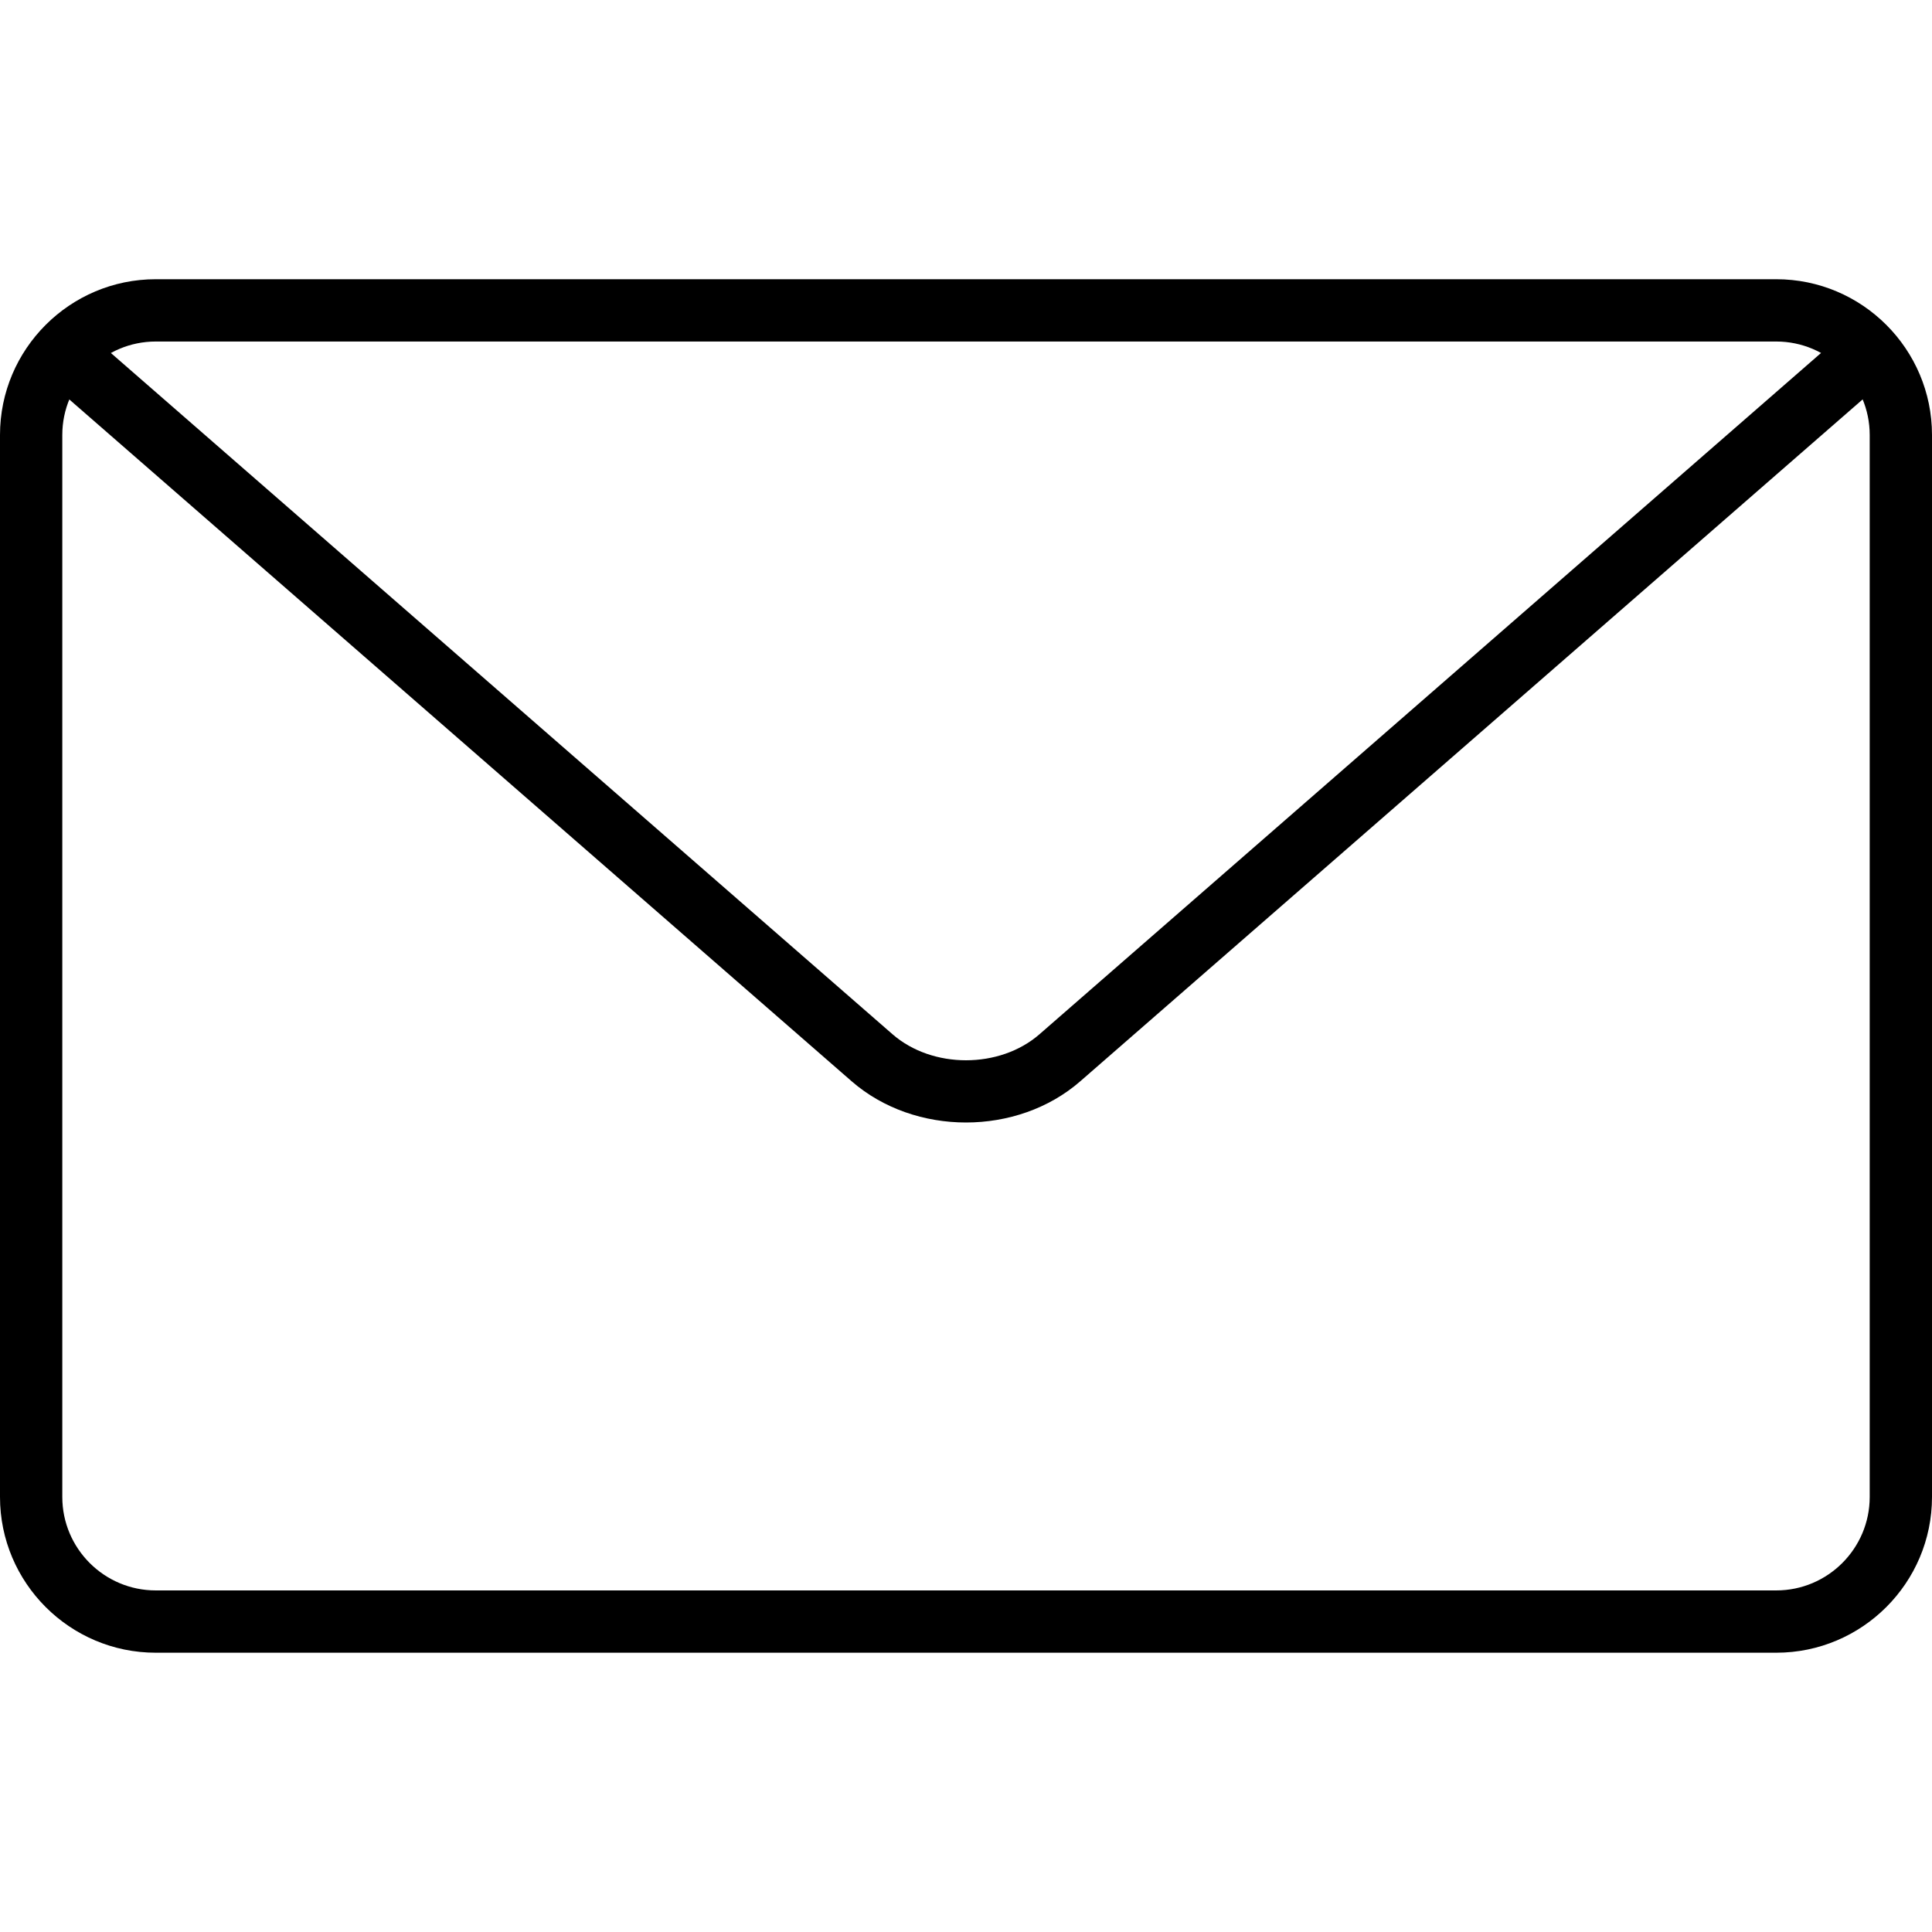
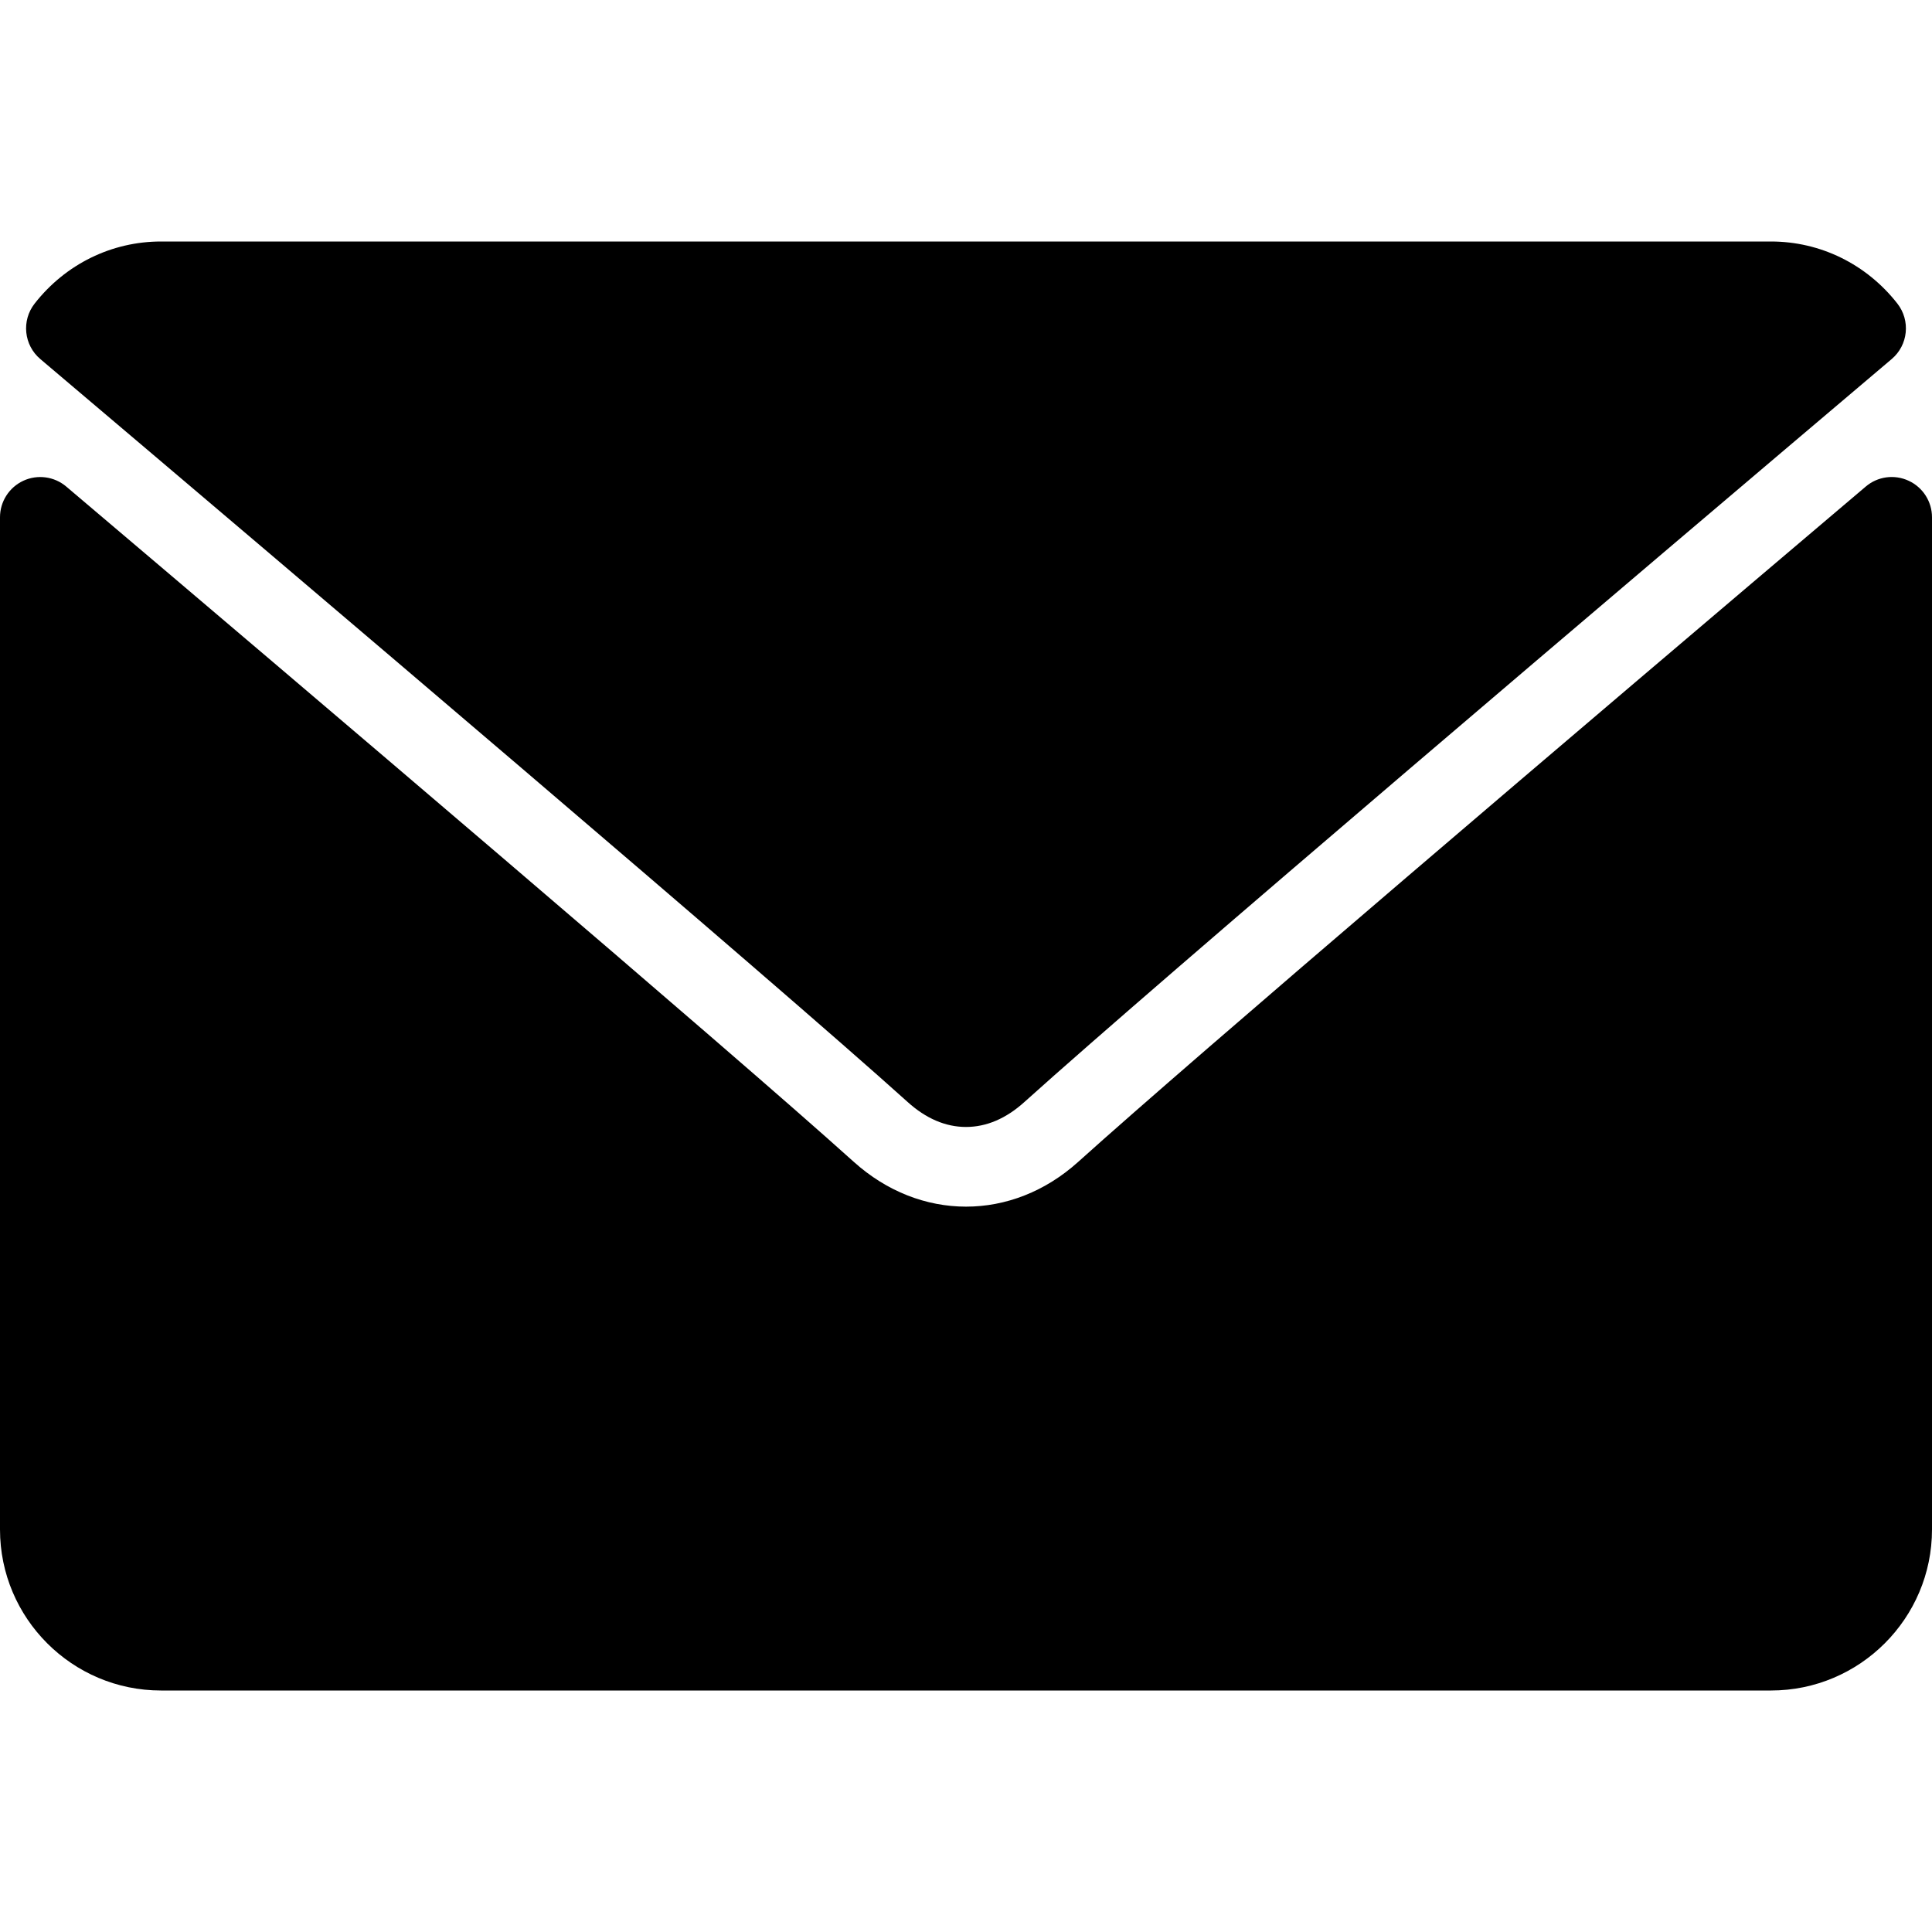
- <svg xmlns="http://www.w3.org/2000/svg" version="1.1" id="Capa_1" x="0px" y="0px" viewBox="0 0 31.012 31.012" style="enable-background:new 0 0 31.012 31.012;" xml:space="preserve">
+ <svg xmlns="http://www.w3.org/2000/svg" version="1.1" id="Layer_1" x="0px" y="0px" viewBox="0 0 512 512" style="enable-background:new 0 0 512 512;" xml:space="preserve">
  <g>
-     <path d="M28.512,26.529H2.5c-1.378,0-2.5-1.121-2.5-2.5V6.982c0-1.379,1.122-2.5,2.5-2.5h26.012c1.378,0,2.5,1.121,2.5,2.5v17.047   C31.012,25.408,29.89,26.529,28.512,26.529z M2.5,5.482c-0.827,0-1.5,0.673-1.5,1.5v17.047c0,0.827,0.673,1.5,1.5,1.5h26.012   c0.827,0,1.5-0.673,1.5-1.5V6.982c0-0.827-0.673-1.5-1.5-1.5H2.5z" />
-     <path d="M15.506,18.018c-0.665,0-1.33-0.221-1.836-0.662L0.891,6.219c-0.208-0.182-0.23-0.497-0.048-0.705   c0.182-0.21,0.498-0.23,0.706-0.049l12.778,11.137c0.64,0.557,1.72,0.556,2.358,0L29.46,5.466c0.207-0.183,0.522-0.162,0.706,0.049   c0.182,0.208,0.16,0.523-0.048,0.705L17.342,17.355C16.836,17.797,16.171,18.018,15.506,18.018z" />
+     <g>
+       <g>
+         <path d="M10.688,95.156C80.958,154.667,204.26,259.365,240.5,292.01c4.865,4.406,10.083,6.646,15.5,6.646     c5.406,0,10.615-2.219,15.469-6.604c36.271-32.677,159.573-137.385,229.844-196.896c4.375-3.698,5.042-10.198,1.5-14.719     C494.625,69.99,482.417,64,469.333,64H42.667c-13.083,0-25.292,5.99-33.479,16.438C5.646,84.958,6.313,91.458,10.688,95.156z" />
+         <path d="M505.813,127.406c-3.781-1.76-8.229-1.146-11.375,1.542C416.51,195.01,317.052,279.688,285.76,307.885     c-17.563,15.854-41.938,15.854-59.542-0.021c-33.354-30.052-145.042-125-208.656-178.917c-3.167-2.688-7.625-3.281-11.375-1.542     C2.417,129.156,0,132.927,0,137.083v268.25C0,428.865,19.135,448,42.667,448h426.667C492.865,448,512,428.865,512,405.333     v-268.25C512,132.927,509.583,129.146,505.813,127.406z" />
+       </g>
+     </g>
  </g>
  <g>
</g>
  <g>
</g>
  <g>
</g>
  <g>
</g>
  <g>
</g>
  <g>
</g>
  <g>
</g>
  <g>
</g>
  <g>
</g>
  <g>
</g>
  <g>
</g>
  <g>
</g>
  <g>
</g>
  <g>
</g>
  <g>
</g>
</svg>
